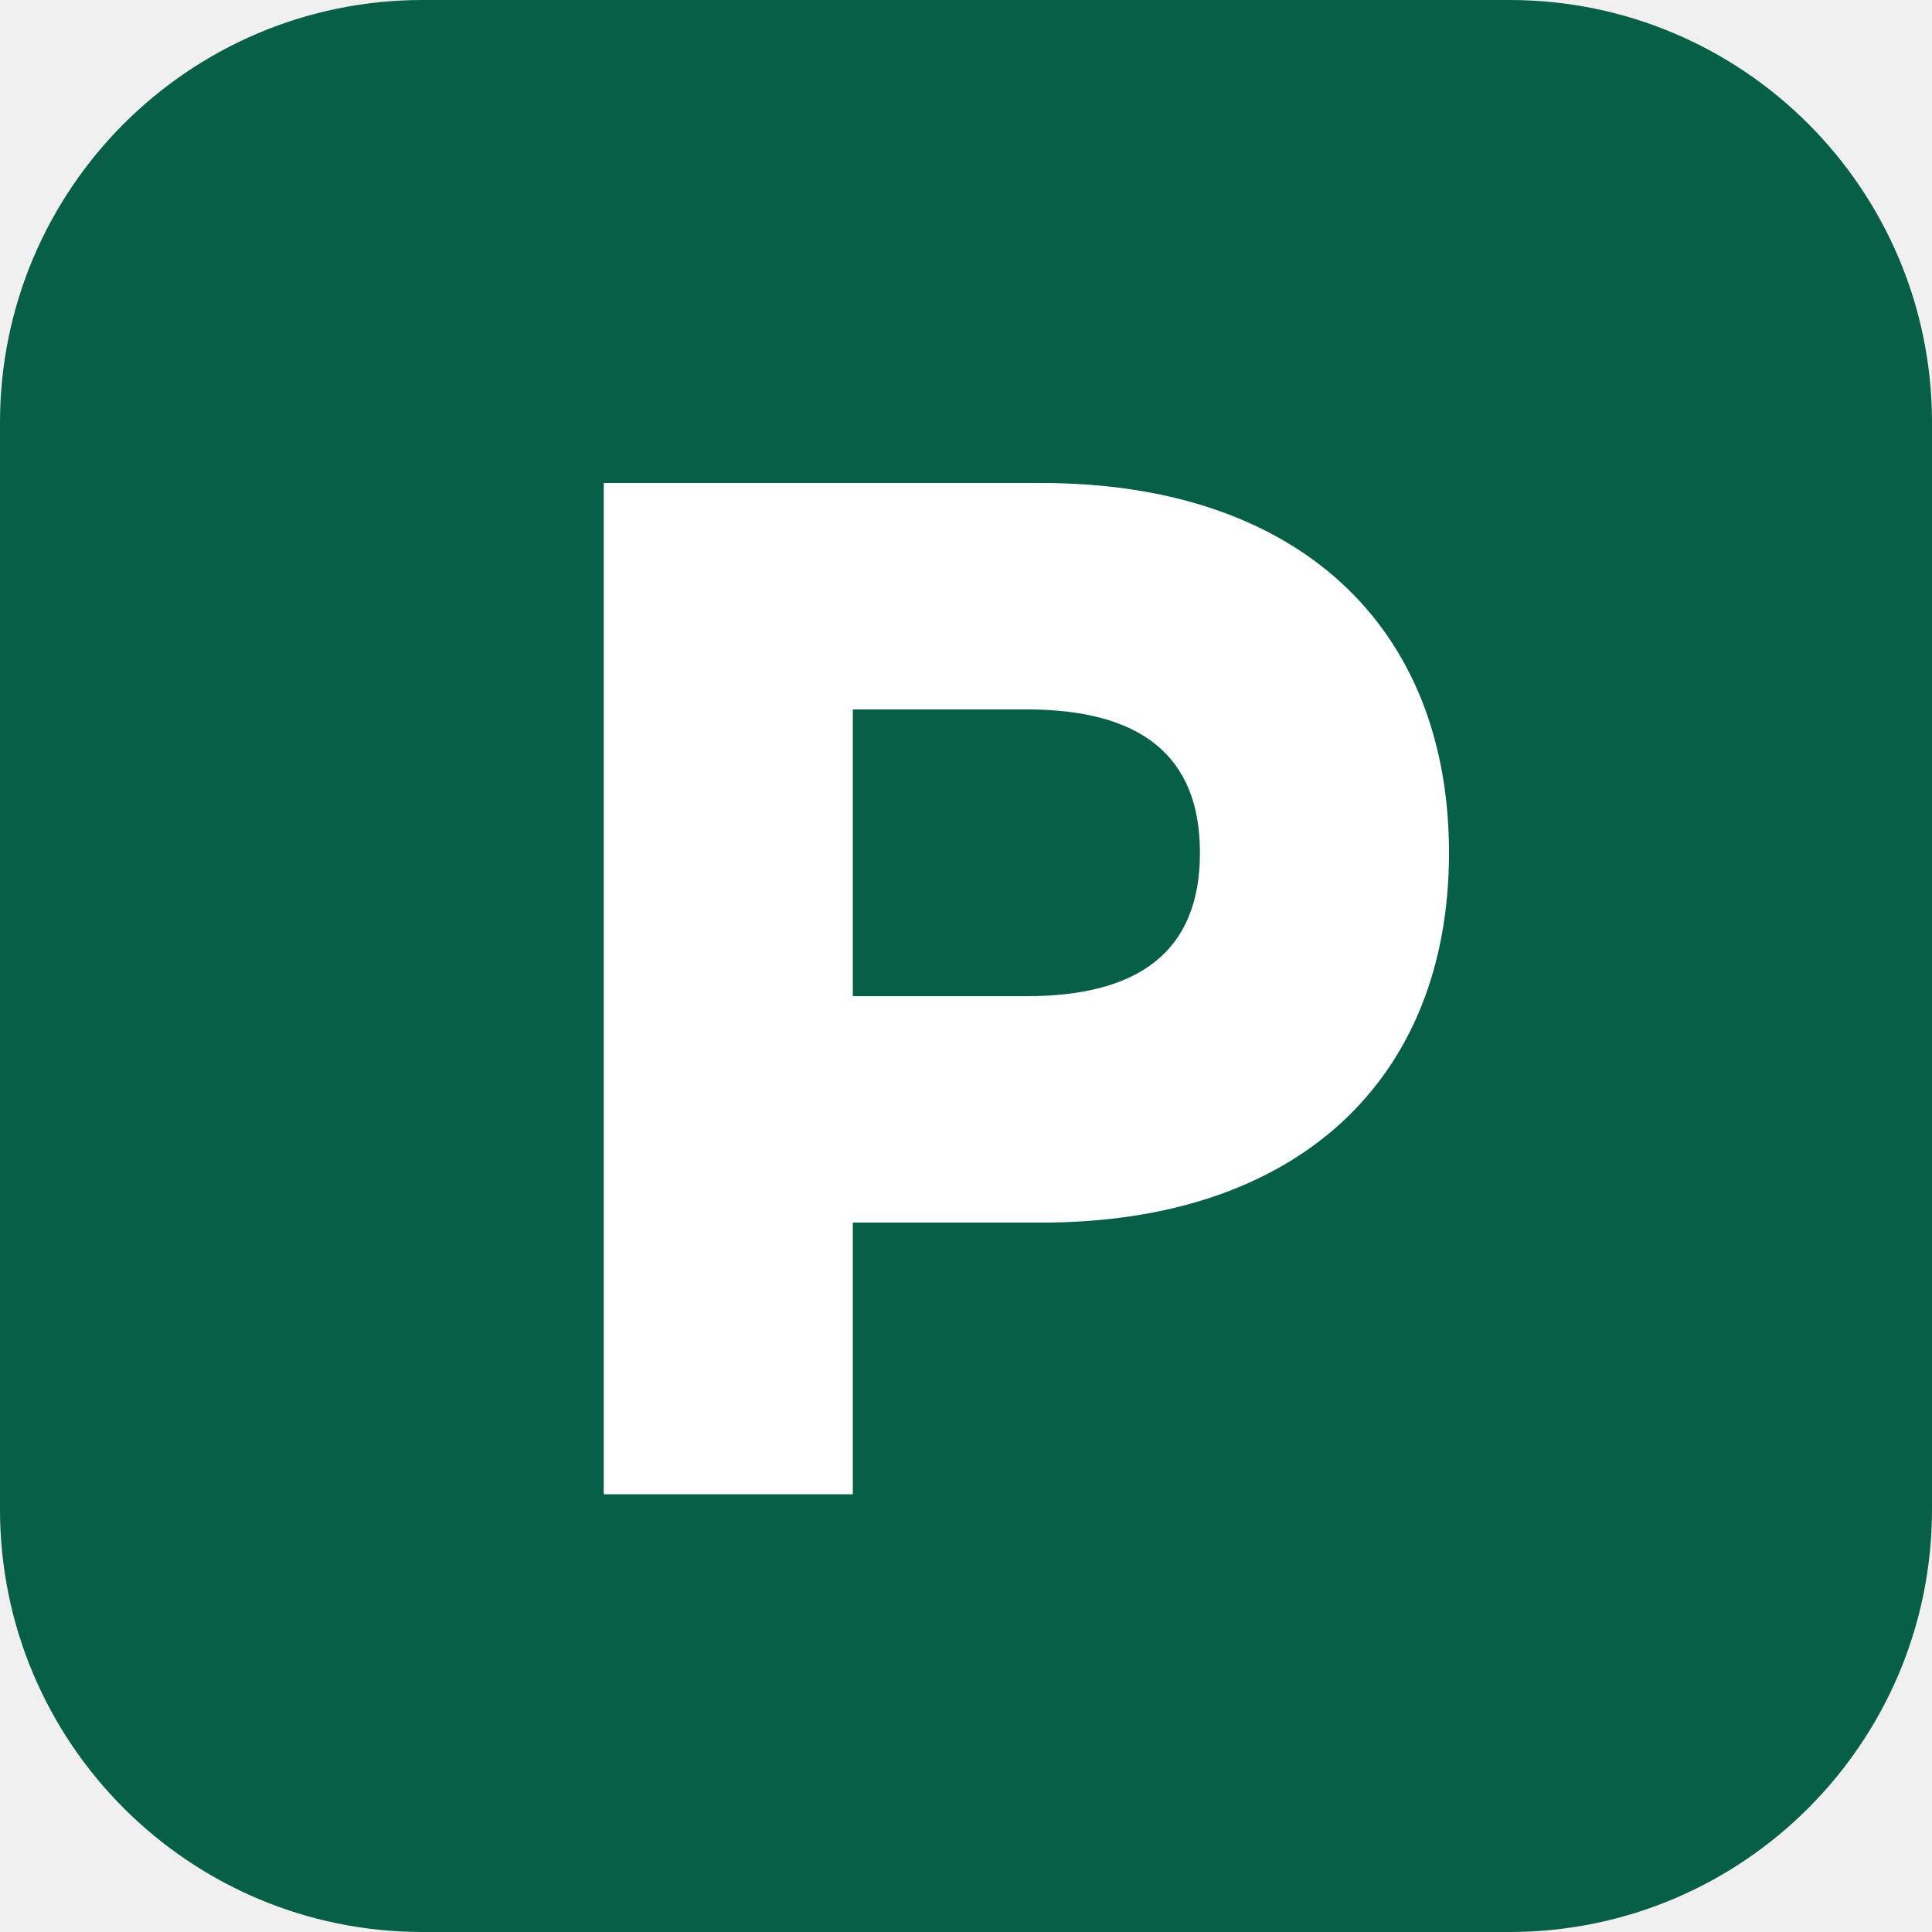
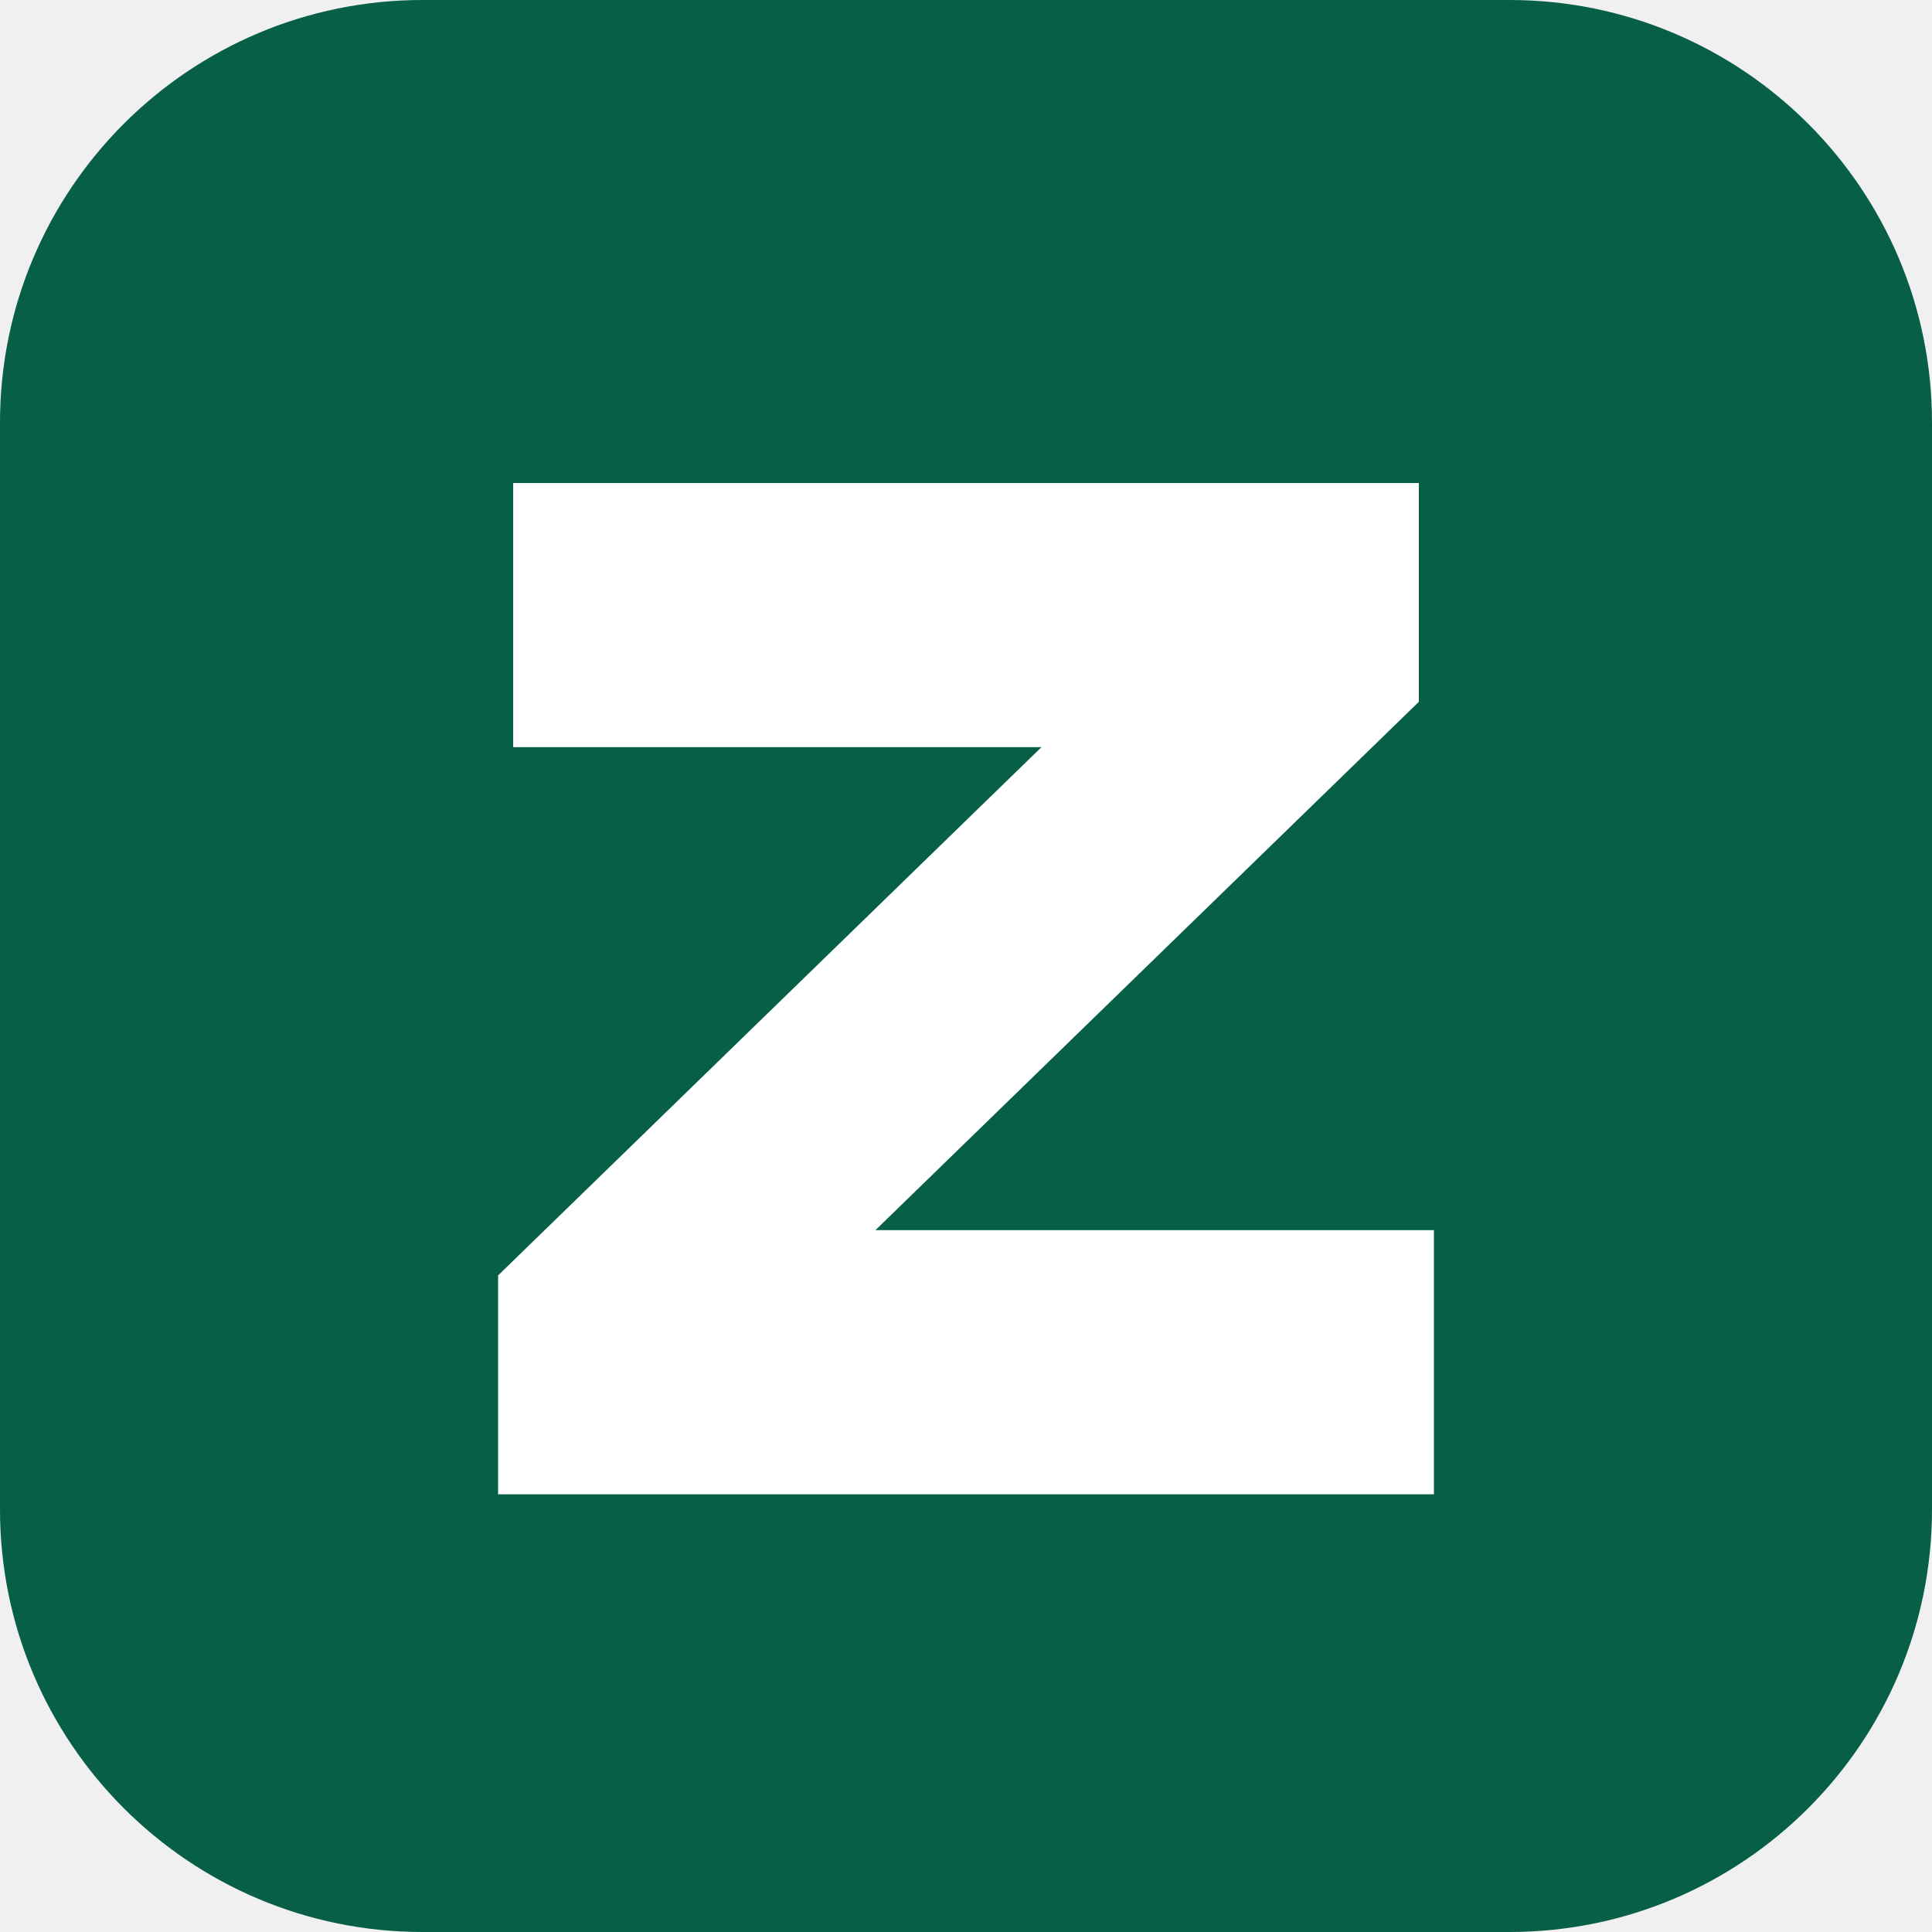
<svg xmlns="http://www.w3.org/2000/svg" width="256" height="256" viewBox="0 0 256 256">
  <rect width="256" height="256" rx="56" fill="#065f46" />
-   <path d="M80 64h58c34 0 54 19 54 49s-20 49-54 49h-25v36H80V64zm33 30v38h23c15 0 23-6 23-19s-8-19-23-19h-23z" fill="#fff" />
+   <path d="M68 64h120v29l-72 70h74v35H66v-29l72-70H68V64z" fill="#fff" />
</svg>
